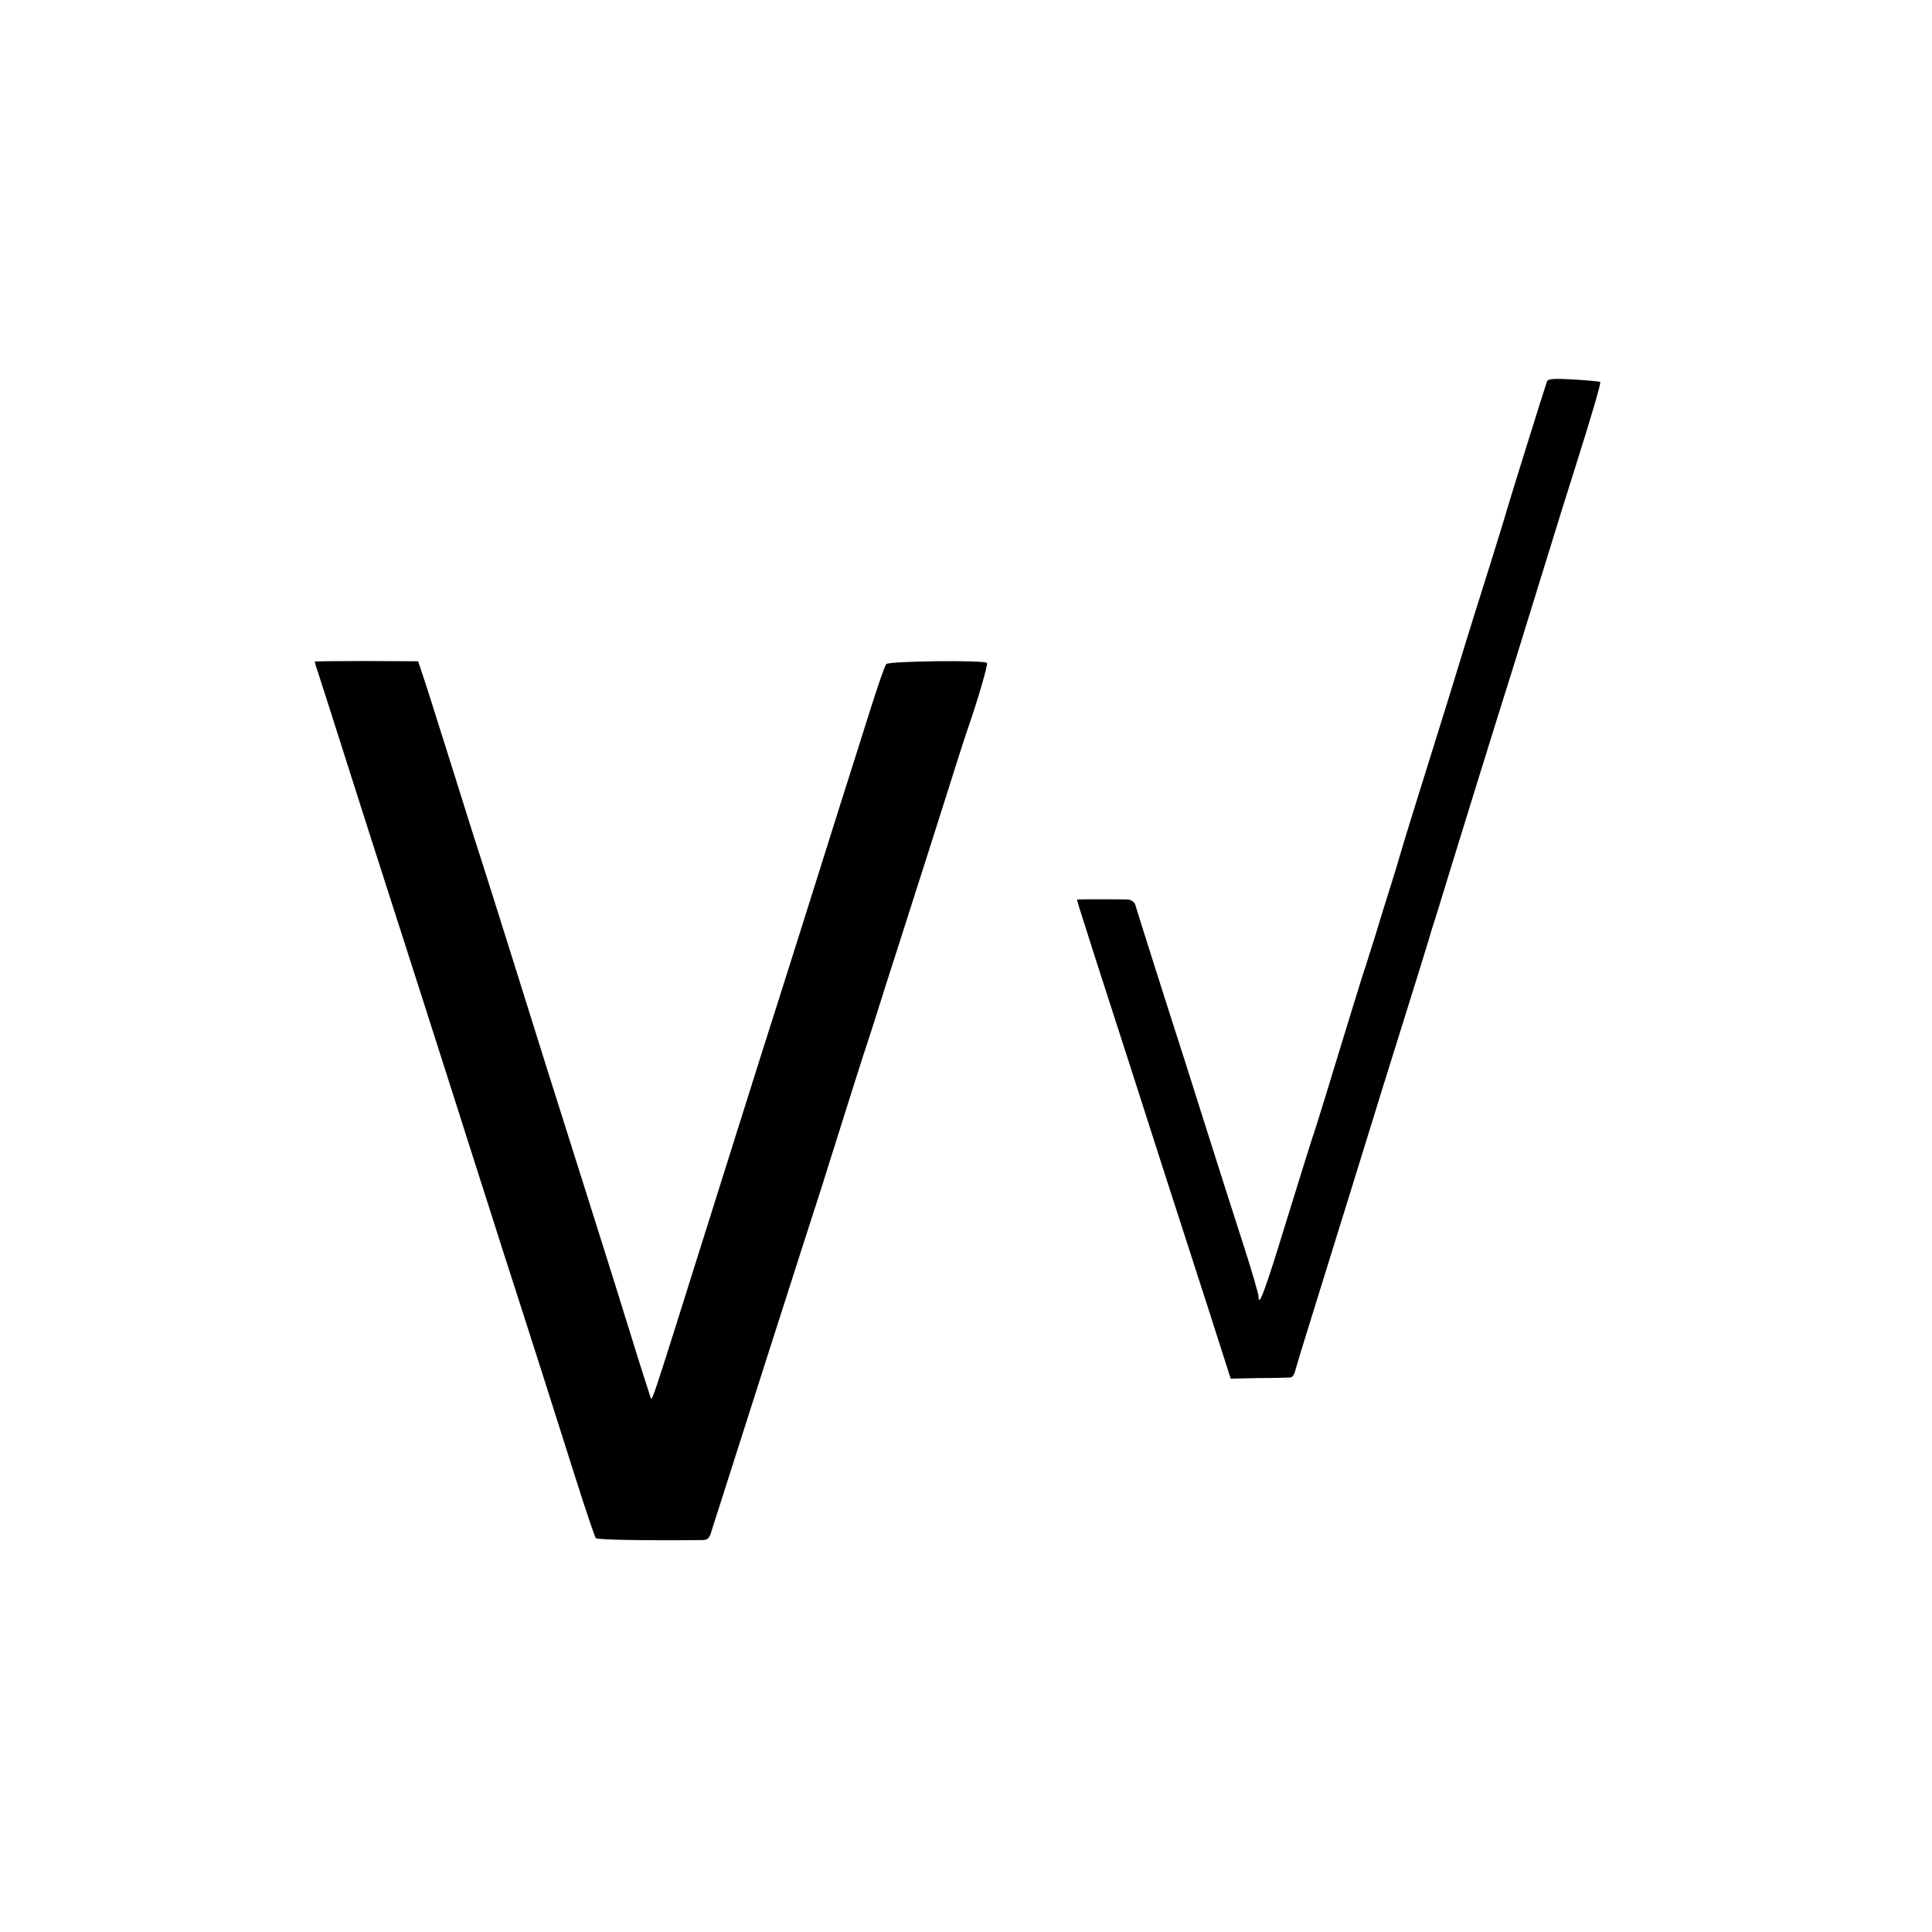
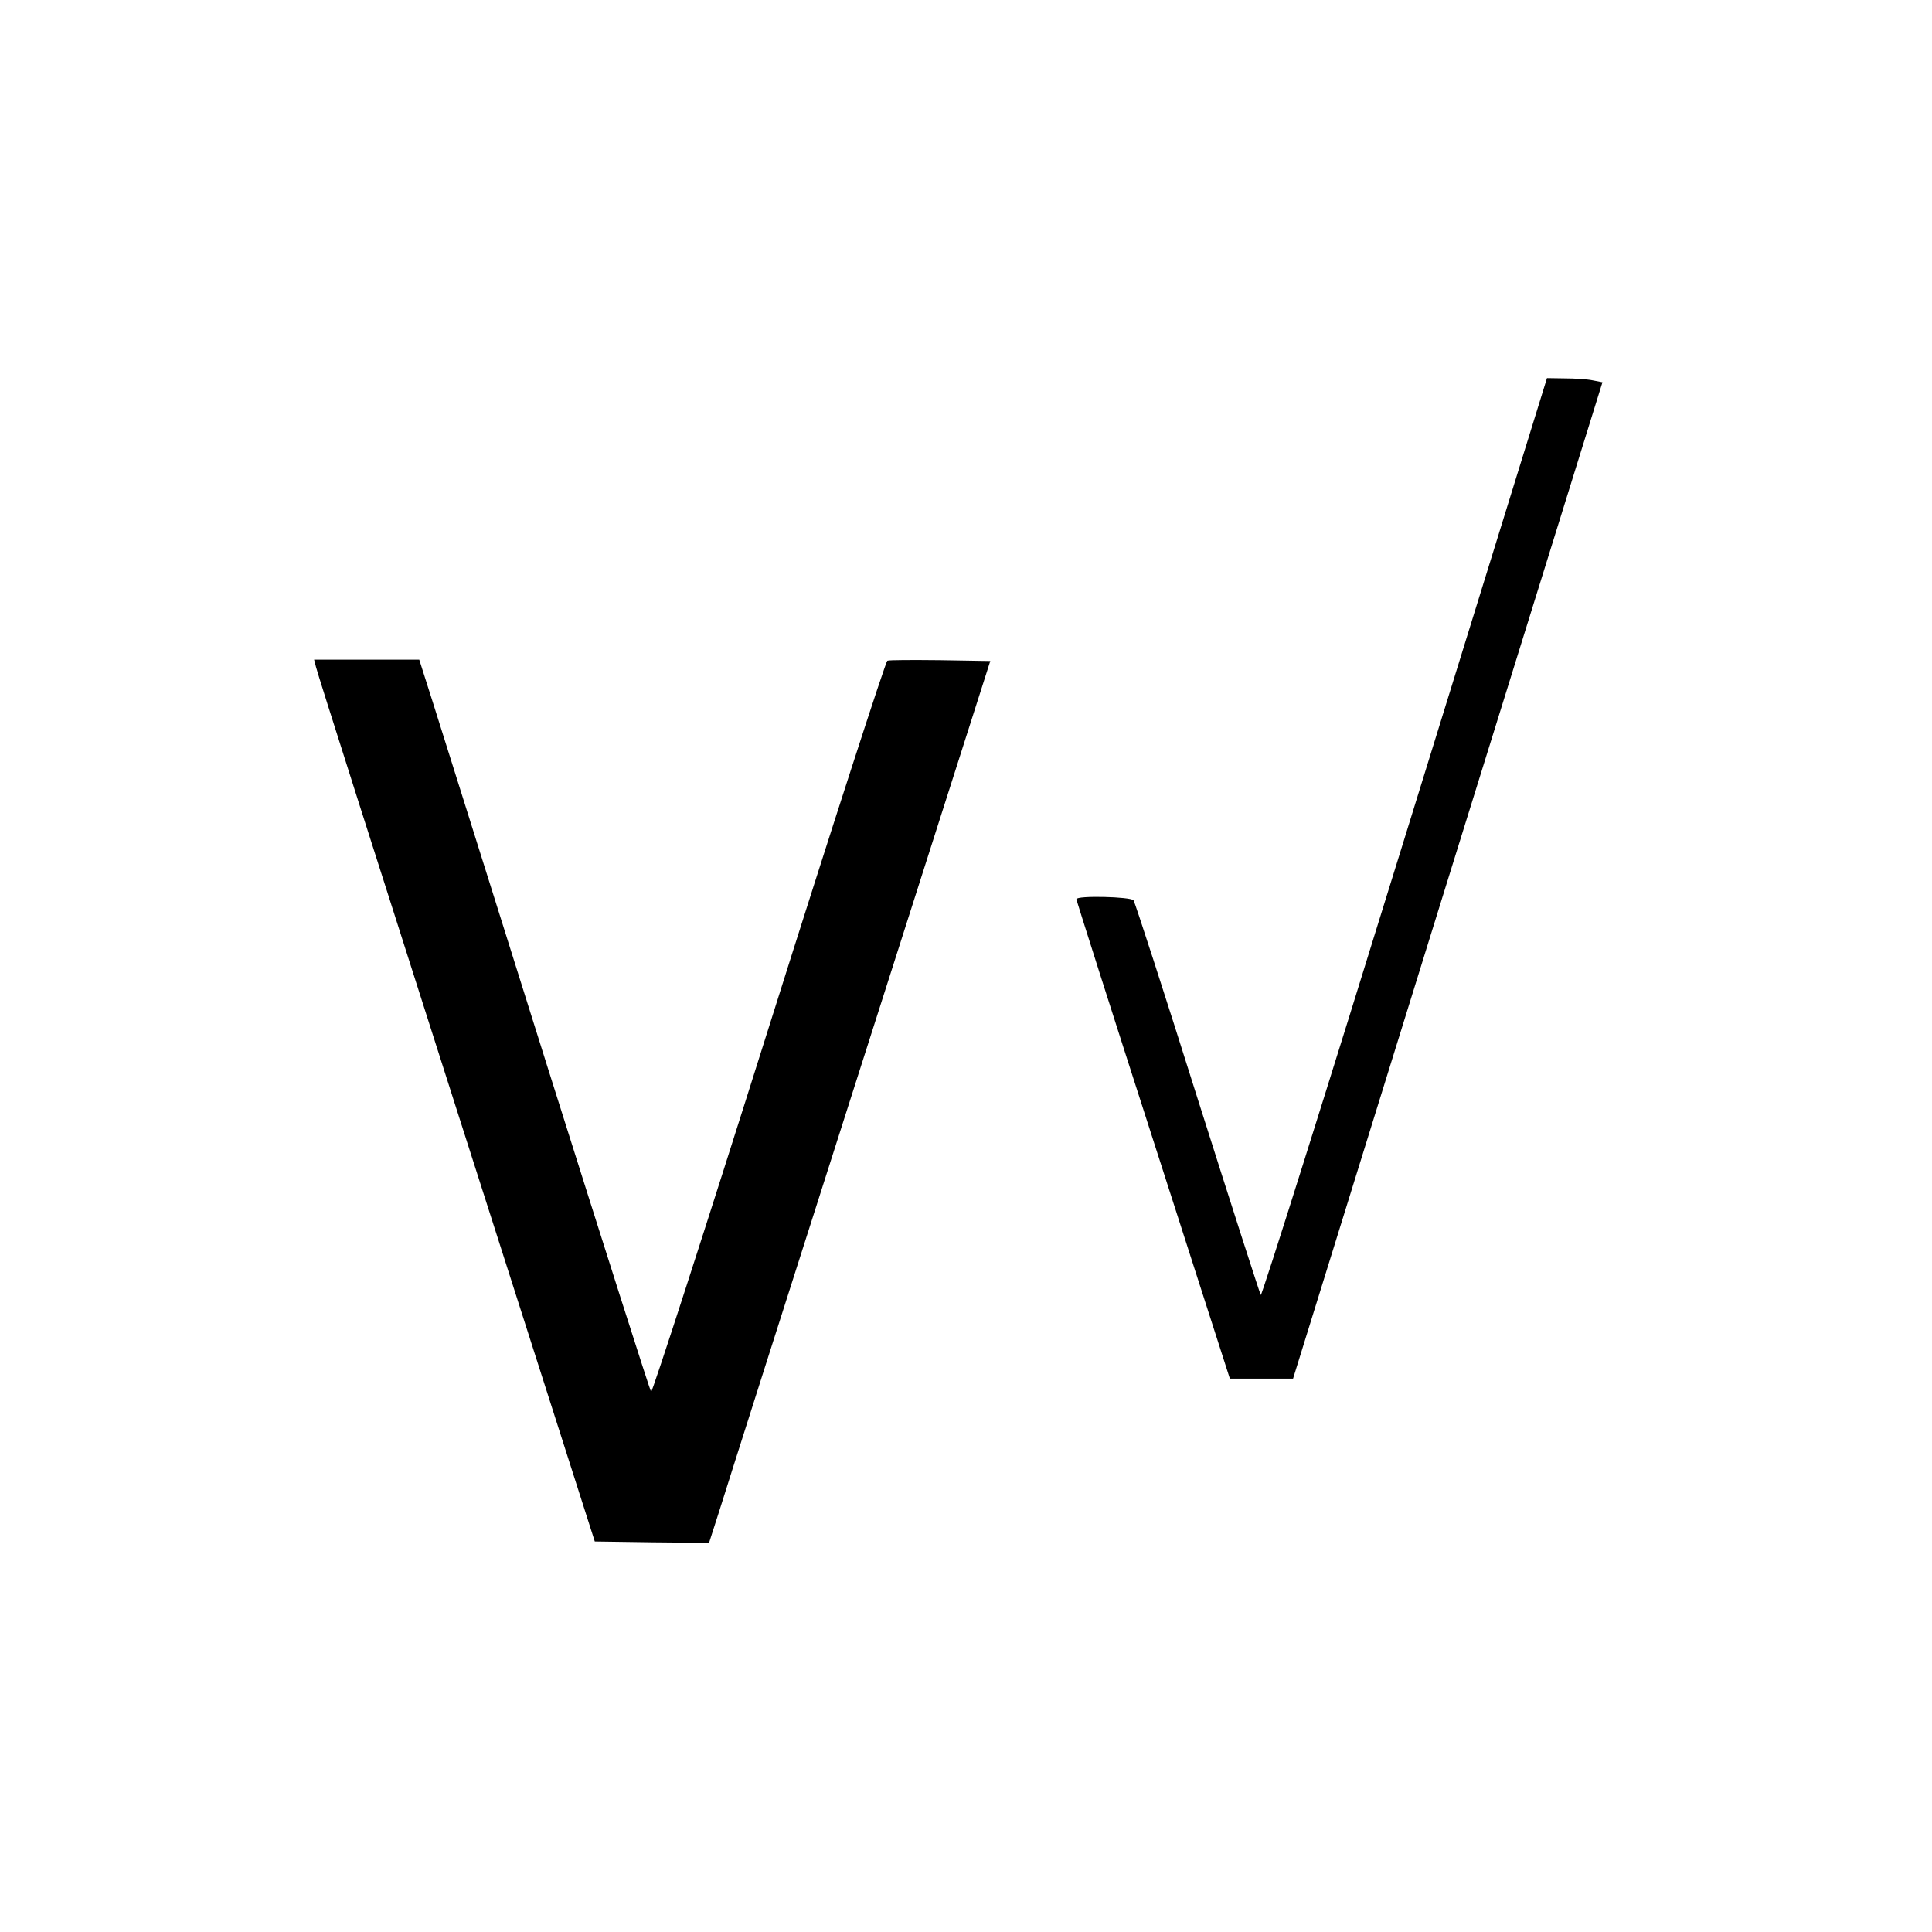
<svg xmlns="http://www.w3.org/2000/svg" version="1" width="933.333" height="933.333" viewBox="0 0 700 700">
-   <path d="M560.5 138.2c-.9 2.5-13.6 43.3-14 44.8-.2.8-2.8 9.4-5.8 19-7.7 24.4-9.6 30.6-11.7 37.5-1 3.3-5.9 19.3-11 35.5s-9.8 31.5-10.5 34c-.7 2.5-2.4 8.1-3.8 12.5s-3.7 11.8-5.1 16.5c-1.5 4.7-3.7 11.9-5.1 16-2.6 8.4-8.7 28.2-13.5 44-1.8 5.8-3.8 12.3-4.6 14.5-.7 2.2-5 15.9-9.5 30.5-7.5 24.5-9.9 31-9.9 26.8 0-.9-2.4-9.2-5.4-18.5-3-9.2-8.2-25.6-11.6-36.3-3.4-10.7-7.7-24.2-9.5-30-4.8-14.8-17.6-55.1-18.2-57.3-.3-.9-1.5-1.7-2.7-1.8-2.6-.1-18-.1-18.3 0-.2.1-.2.1 6.5 21.1 2.8 8.5 9.1 28.3 14.2 44 9.1 28.5 11.7 36.4 26.9 83.5l8 25 10.3-.2c5.7 0 10.8-.2 11.4-.2.7-.1 1.5-1.3 1.8-2.9.4-1.5 2.7-9 5.1-16.7 2.4-7.7 8.5-27.3 13.5-43.5s10.9-35.1 13-42c11.3-36.1 16.1-51.6 16.5-53 .2-.8 1.7-5.8 3.4-11 1.6-5.2 7.6-24.8 13.4-43.5 5.8-18.7 11.7-37.6 13.1-42 1.4-4.4 6.6-21.3 11.6-37.5s10.4-33.6 12-38.5c5.7-18 9.1-29.7 8.8-30.1-.2-.2-4.5-.6-9.6-.9-7-.4-9.3-.3-9.7.7zM114 239.7c0 .1.6 2.2 1.4 4.5.8 2.4 4.4 13.7 8.1 25.3 3.7 11.5 8.6 27.1 11 34.5 7.8 24.2 24.9 77.5 39.2 122.5 1.9 6 5.7 17.7 8.3 26 7.9 24.4 20.4 63.6 27 84.5 3.4 10.7 6.5 19.9 6.9 20.3.6.6 17 .9 38.6.7 1.9 0 2.6-.7 3.3-3.3.9-2.9 37.8-118.3 40.1-125.2.5-1.7 3.5-11.1 6.6-21 3.1-9.9 6.9-21.8 8.4-26.5 1.6-4.7 5.4-16.6 8.5-26.5 3.2-9.9 7.5-23.4 9.6-30 2.1-6.6 7.1-22.1 11-34.5 3.9-12.4 7.7-24.3 8.5-26.5 4-11.6 7.5-23.7 7.1-24.3-.6-1.1-35.5-.7-36.5.4-.5.5-3.1 8.1-5.9 16.9-2.8 8.8-7.5 23.9-10.6 33.5-5.6 17.9-23.4 74.3-28.6 90.5-1.5 4.9-10.6 33.5-20 63.5-21.1 67.1-19.7 62.8-20.4 61-.5-1.4-5.6-17.5-9.6-30.5-1.9-6.3-10.3-32.9-16.5-52.5-7-22-15.7-49.7-23.6-75-4.4-14-10.7-34.1-14.1-44.5-3.3-10.5-7.3-23.2-8.9-28.3-6.7-21.3-8.8-27.9-10.1-31.7l-1.3-3.9-18.7-.1c-10.4 0-18.8.1-18.8.2z" />
+   <path d="M509 303.4c-28.3 91.6-51.8 166.2-52.2 165.8-.3-.4-10.6-32.4-22.9-71.2-12.2-38.8-22.7-71.1-23.2-71.8-1-1.3-20.7-1.8-20.7-.4 0 .4 12.5 39.7 27.8 87.2l27.8 86.5h22.9l56-180.5 56.1-180.5-3.6-.7c-1.9-.4-6.4-.7-10-.7l-6.5-.1L509 303.4zM114.5 241.7c.3 1.6 23.2 73.4 50.8 159.8l50.2 157 20.7.3 20.7.2 3.6-11.2c1.9-6.2 24.8-78.1 50.9-159.8l47.4-148.5-18.1-.3c-10-.1-18.6-.1-19.2.2-.6.2-20 60.1-43 133-23 73-42.2 132.3-42.6 131.9-.4-.5-17.2-53.2-37.4-117.3-20.1-64.1-38.9-123.6-41.6-132.3l-5-15.7h-38.1l.7 2.7z" />
</svg>
